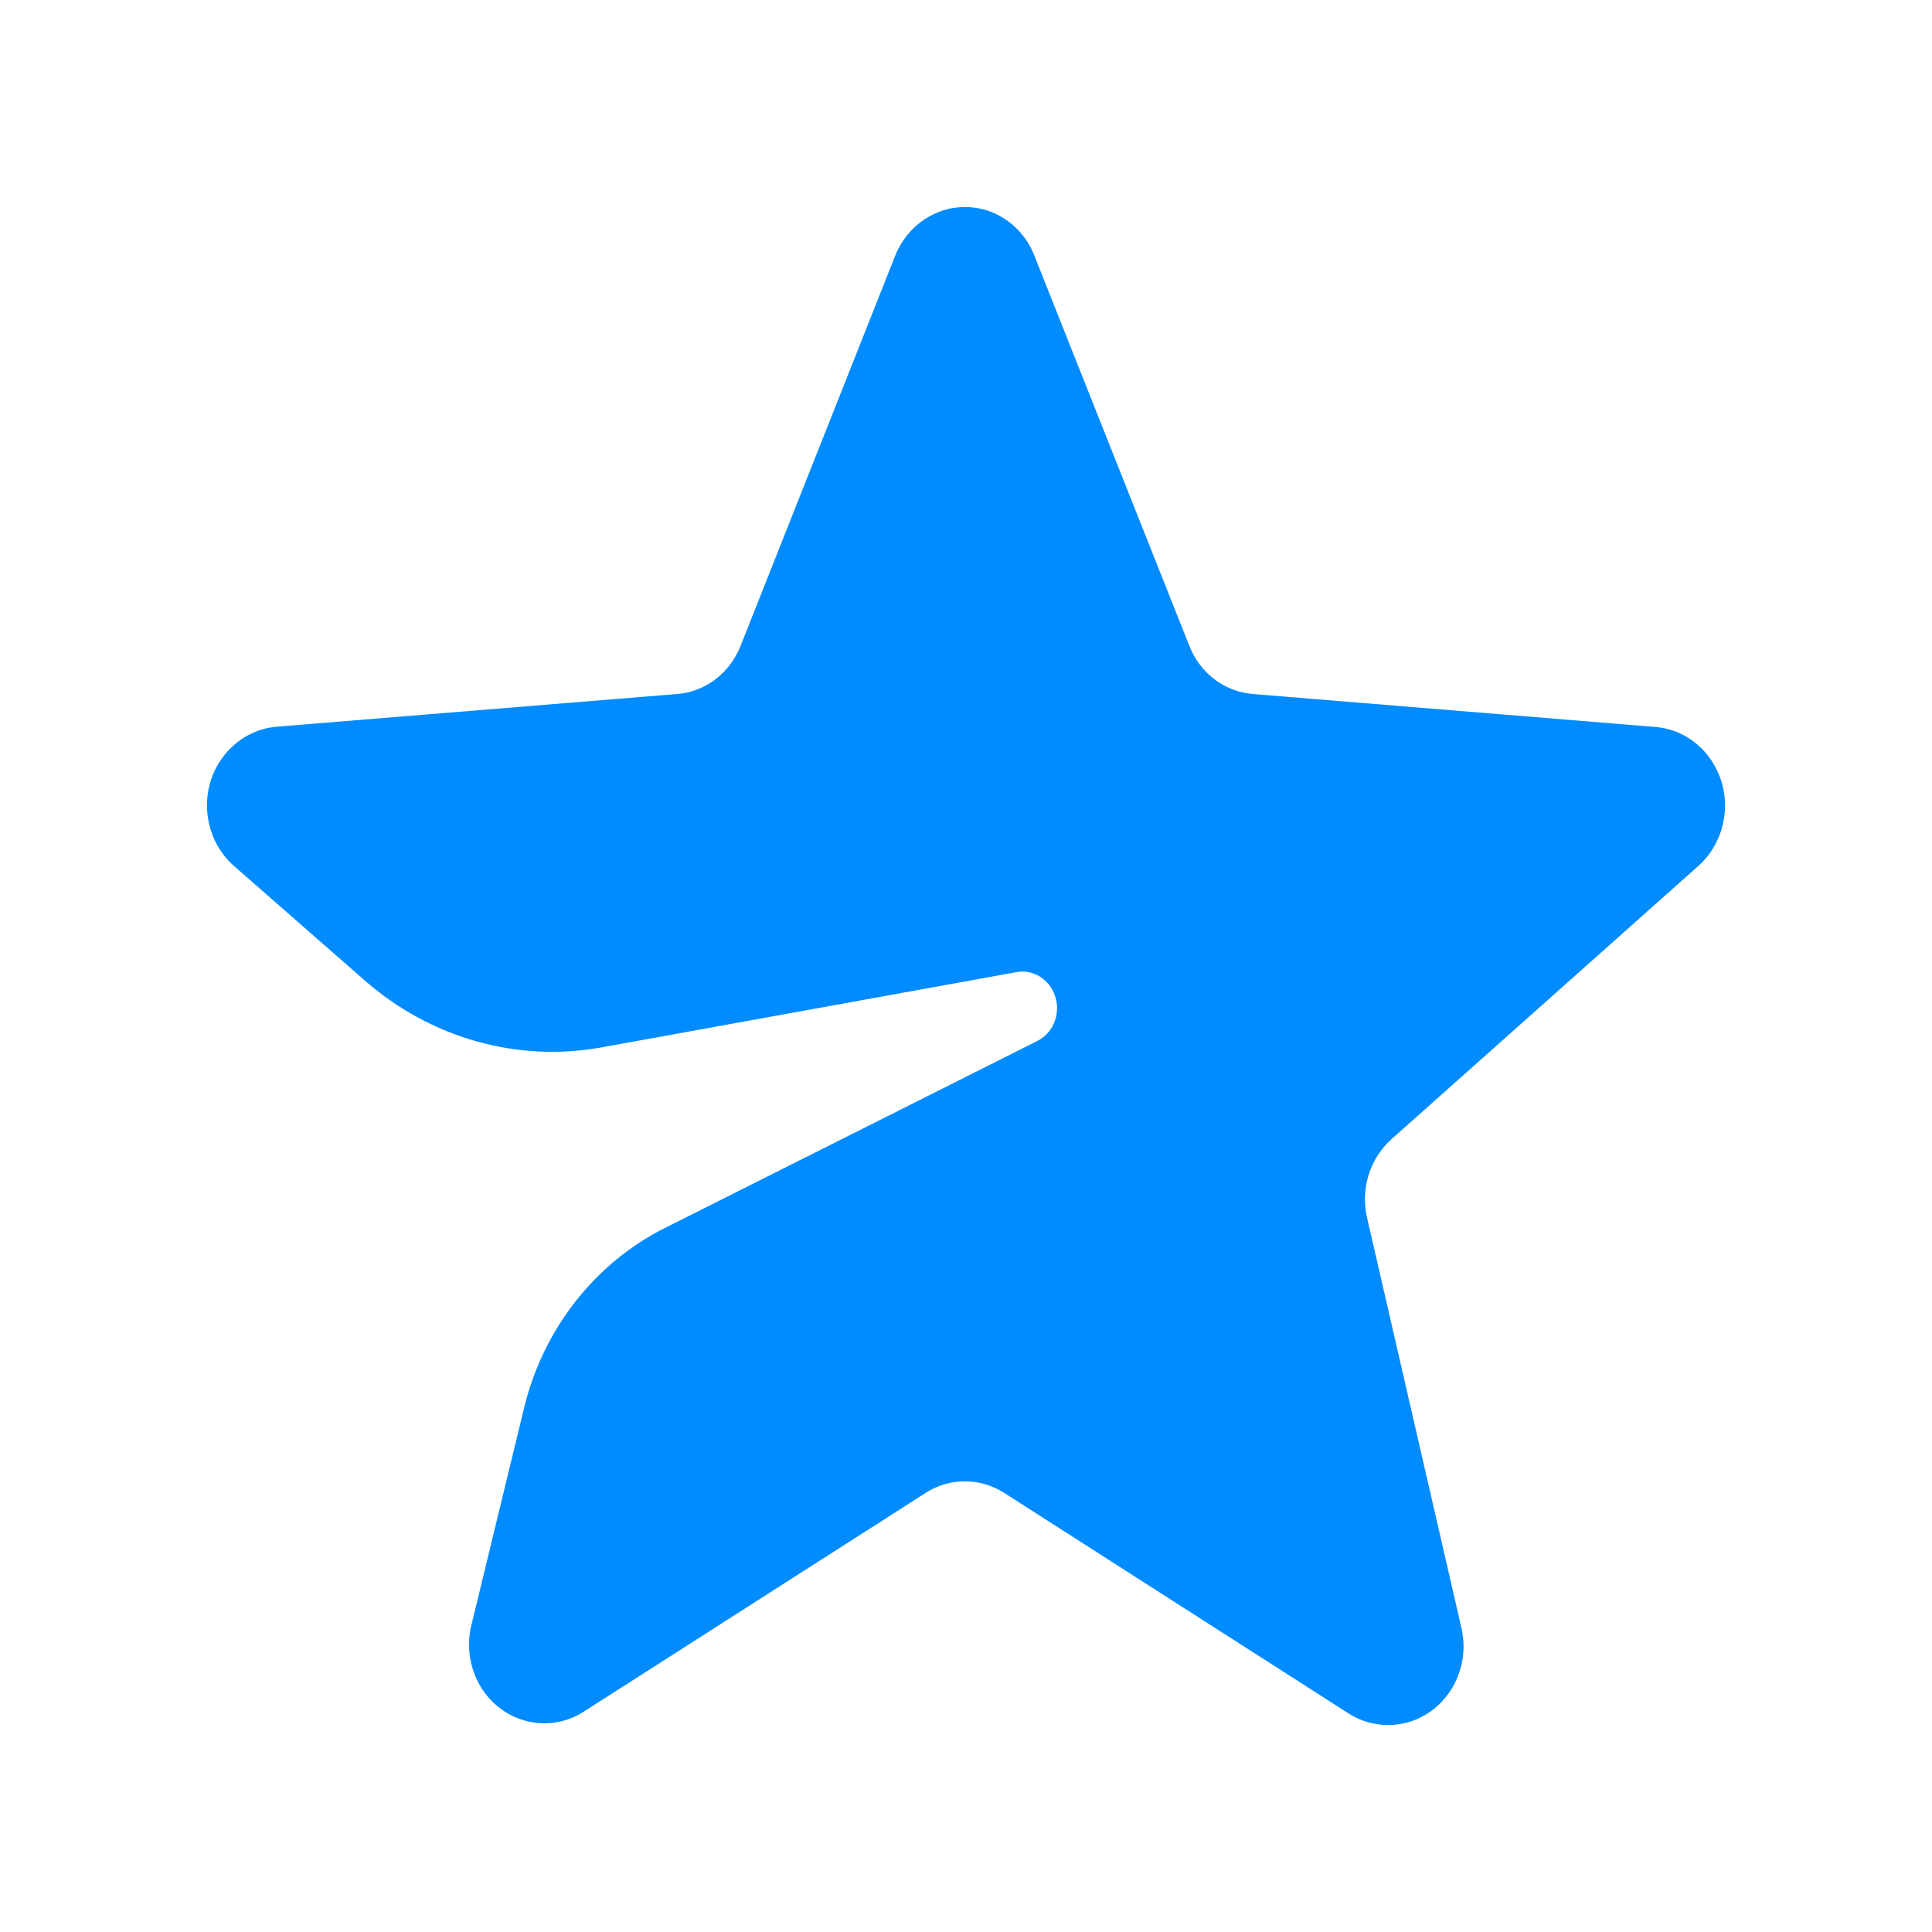
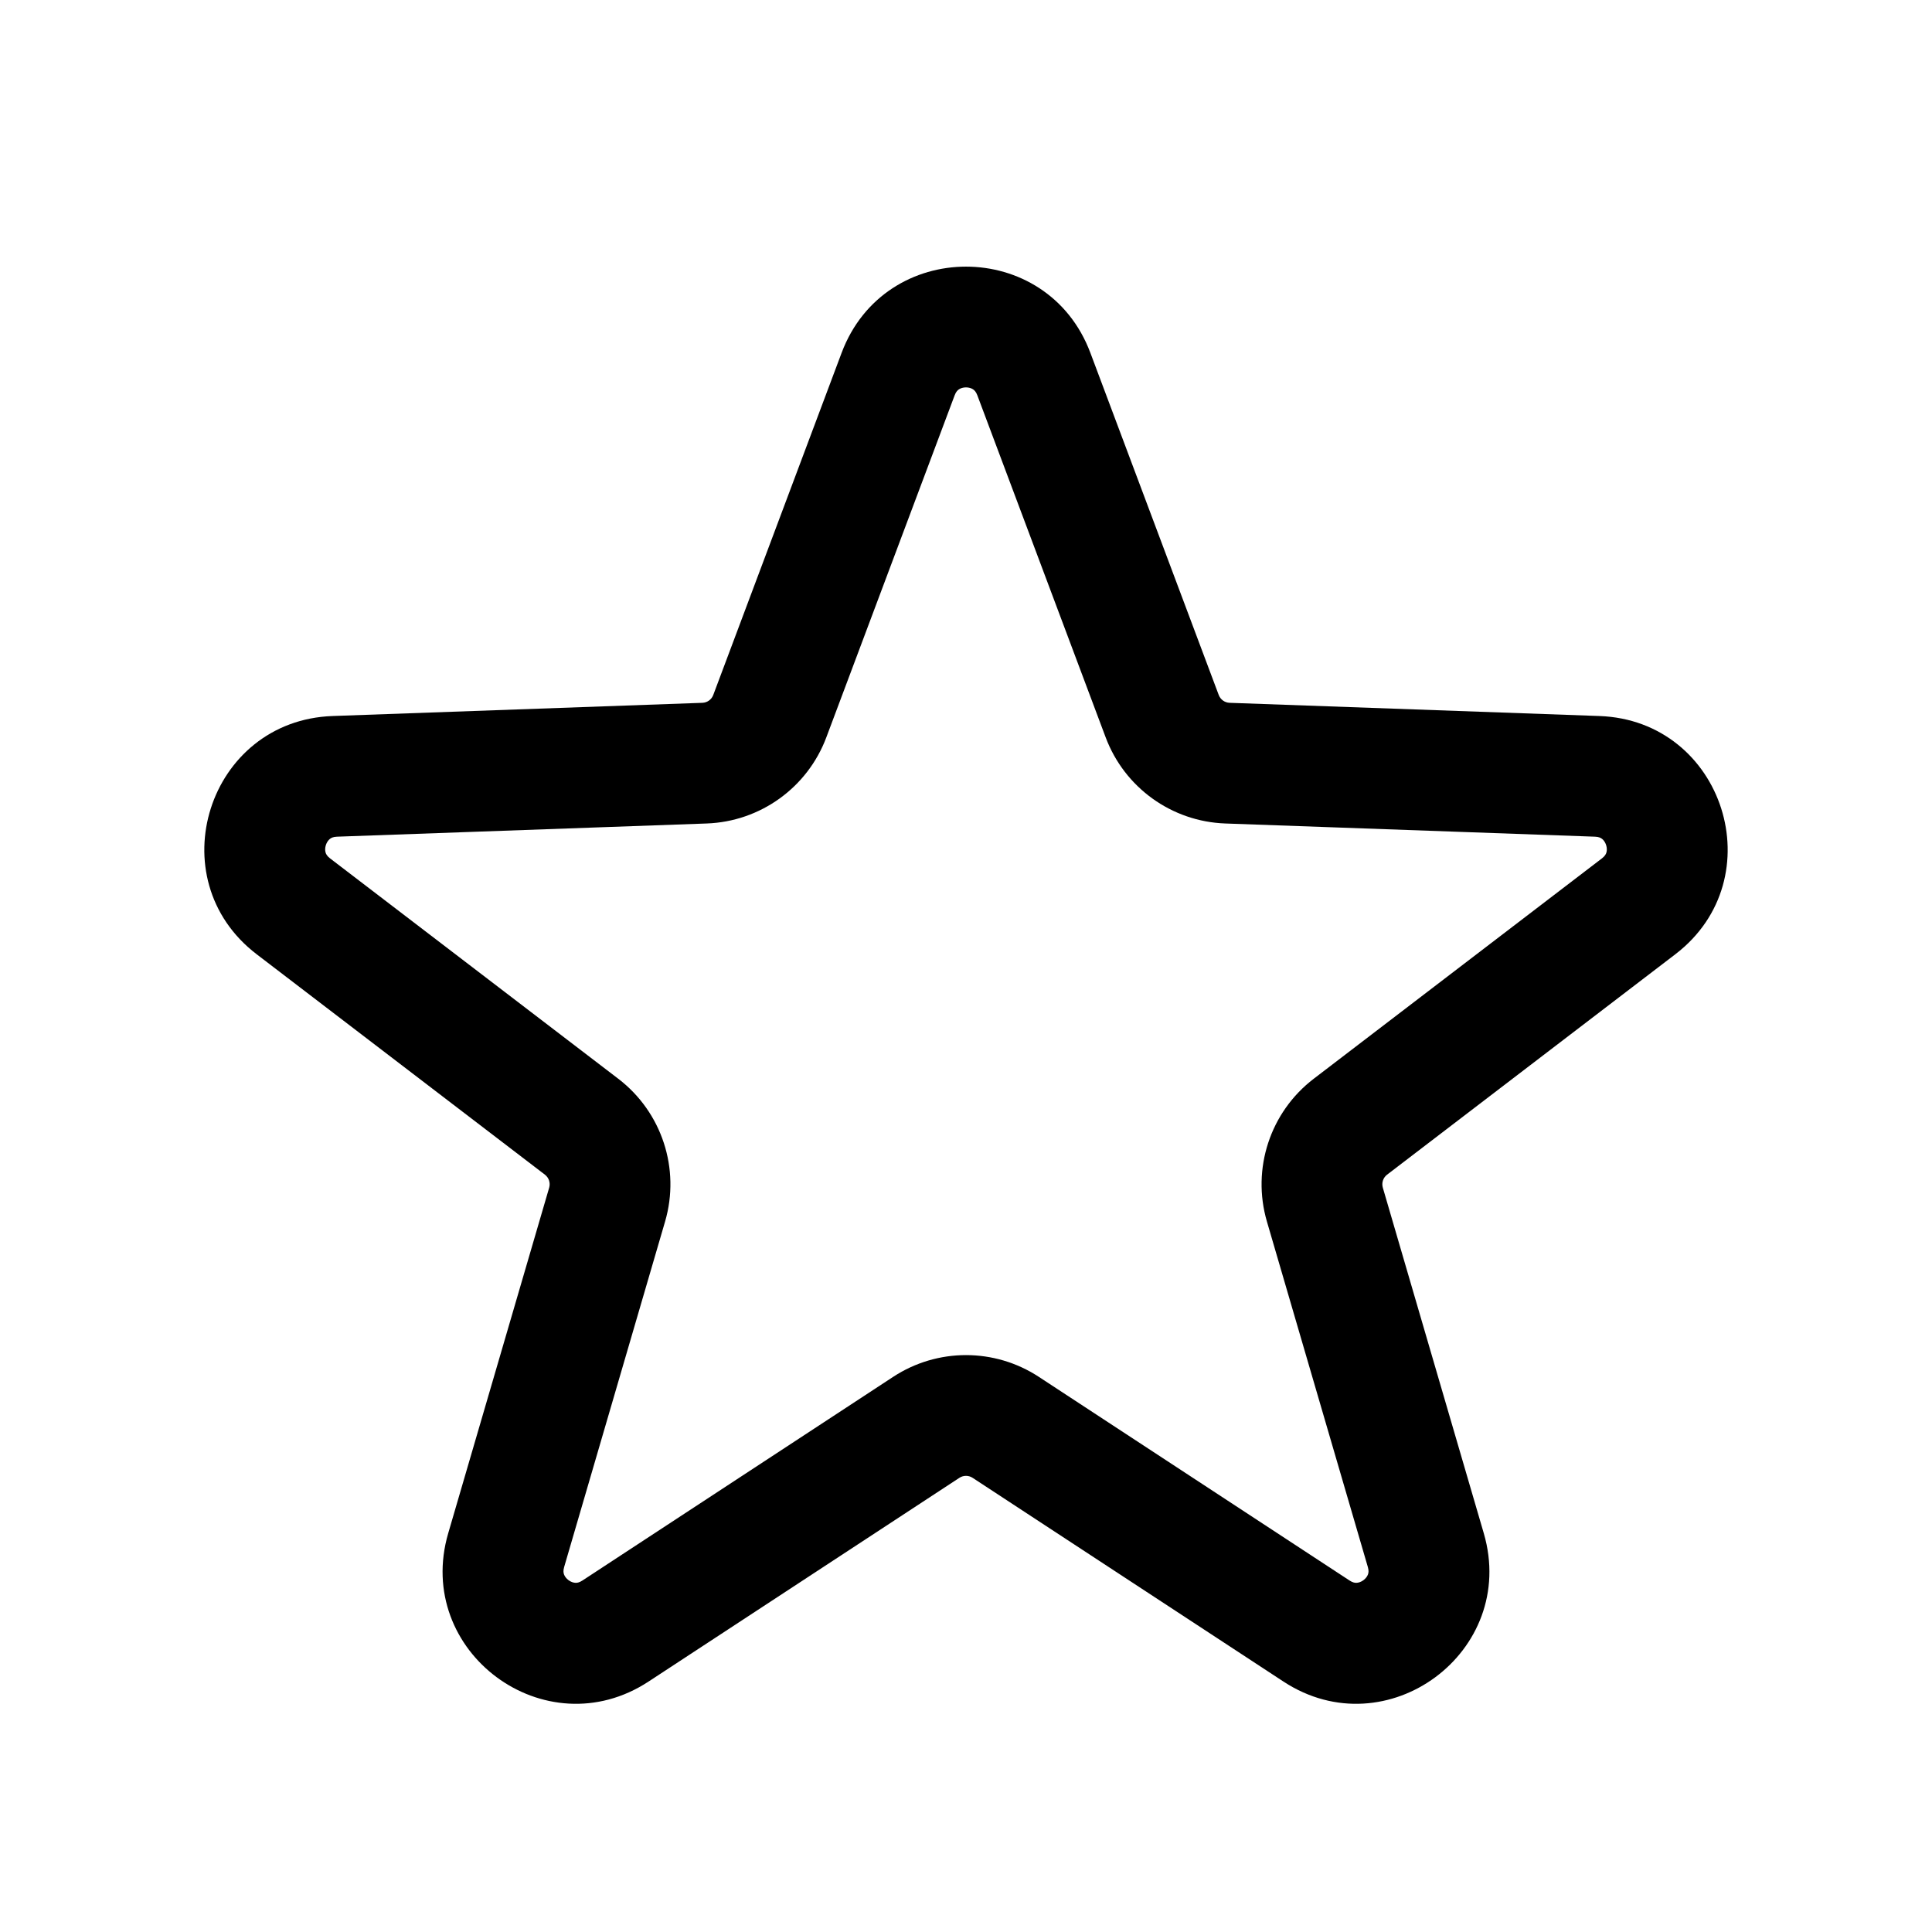
- <svg xmlns="http://www.w3.org/2000/svg" width="28" height="28" viewBox="0 0 28 28" fill="none">
-   <path fill-rule="evenodd" clip-rule="evenodd" d="M13.414 21.637L8.461 24.806C7.949 25.137 7.274 24.969 6.957 24.43C6.805 24.165 6.758 23.85 6.832 23.552L7.598 20.395C7.875 19.26 8.621 18.308 9.633 17.798L15.035 15.086C15.286 14.959 15.391 14.645 15.27 14.383C15.172 14.167 14.953 14.048 14.731 14.089L8.715 15.18C7.496 15.4 6.242 15.045 5.289 14.212L3.391 12.55C2.93 12.145 2.867 11.422 3.254 10.941C3.445 10.704 3.715 10.557 4.008 10.532L9.813 10.058C10.223 10.026 10.578 9.756 10.735 9.356L12.973 3.708C13.207 3.124 13.844 2.846 14.403 3.087C14.672 3.205 14.883 3.426 14.992 3.708L17.235 9.356C17.391 9.756 17.747 10.026 18.157 10.058L23.993 10.536C24.594 10.585 25.044 11.136 24.997 11.765C24.973 12.068 24.837 12.349 24.618 12.546L20.165 16.511C19.852 16.793 19.715 17.23 19.813 17.651L21.18 23.593C21.321 24.205 20.961 24.822 20.375 24.969C20.09 25.039 19.793 24.99 19.547 24.834L14.555 21.637C14.203 21.412 13.762 21.412 13.414 21.637Z" fill="#008BFF" />
+ <svg xmlns="http://www.w3.org/2000/svg" width="768" height="768" fill="none">
+   <path fill="#000" fill-rule="evenodd" d="M334.563 140.243c17.135-45.671 81.737-45.67 98.871 0l51.033 136.025a4.8 4.8 0 0 0 4.323 3.111l146.988 5.249c49.516 1.769 69.546 64.614 30.186 94.71l-114.581 87.613a4.8 4.8 0 0 0-1.692 5.159l40.131 137.373c13.763 47.109-38.578 85.869-79.625 58.966L386.63 587.46a4.8 4.8 0 0 0-5.262 0L257.8 668.449c-41.047 26.903-93.387-11.857-79.625-58.966l40.132-137.373a4.8 4.8 0 0 0-1.692-5.159l-114.582-87.613c-39.36-30.096-19.329-92.941 30.187-94.71l146.988-5.249a4.8 4.8 0 0 0 4.323-3.111zm46.658 14.507c-.53.346-1.19.951-1.716 2.354l-51.033 136.024c-7.488 19.961-26.246 33.459-47.551 34.22l-146.988 5.25c-1.539.055-2.322.502-2.808.893-.614.493-1.235 1.321-1.594 2.446-.358 1.125-.331 2.16-.116 2.917.171.6.55 1.418 1.774 2.354l114.582 87.612c17.333 13.254 24.729 35.805 18.61 56.75L224.25 622.942c-.425 1.454-.255 2.336-.038 2.927.271.738.852 1.583 1.788 2.277.937.693 1.915 1.002 2.7 1.046.628.035 1.521-.059 2.788-.889l123.567-80.989a52.8 52.8 0 0 1 57.887 0l123.567 80.989c1.267.83 2.16.924 2.789.889.785-.044 1.763-.353 2.699-1.046.937-.694 1.517-1.539 1.788-2.277.217-.591.388-1.473-.037-2.927L503.617 485.57c-6.119-20.945 1.276-43.496 18.61-56.75l114.582-87.612c1.223-.936 1.603-1.754 1.773-2.354.215-.757.243-1.792-.116-2.917-.358-1.125-.979-1.953-1.593-2.446-.486-.391-1.269-.838-2.809-.893l-146.988-5.25a52.8 52.8 0 0 1-47.55-34.219l-51.033-136.025c-.526-1.403-1.186-2.008-1.716-2.354-.658-.431-1.623-.76-2.778-.76s-2.12.329-2.778.76" clip-rule="evenodd" />
</svg>
